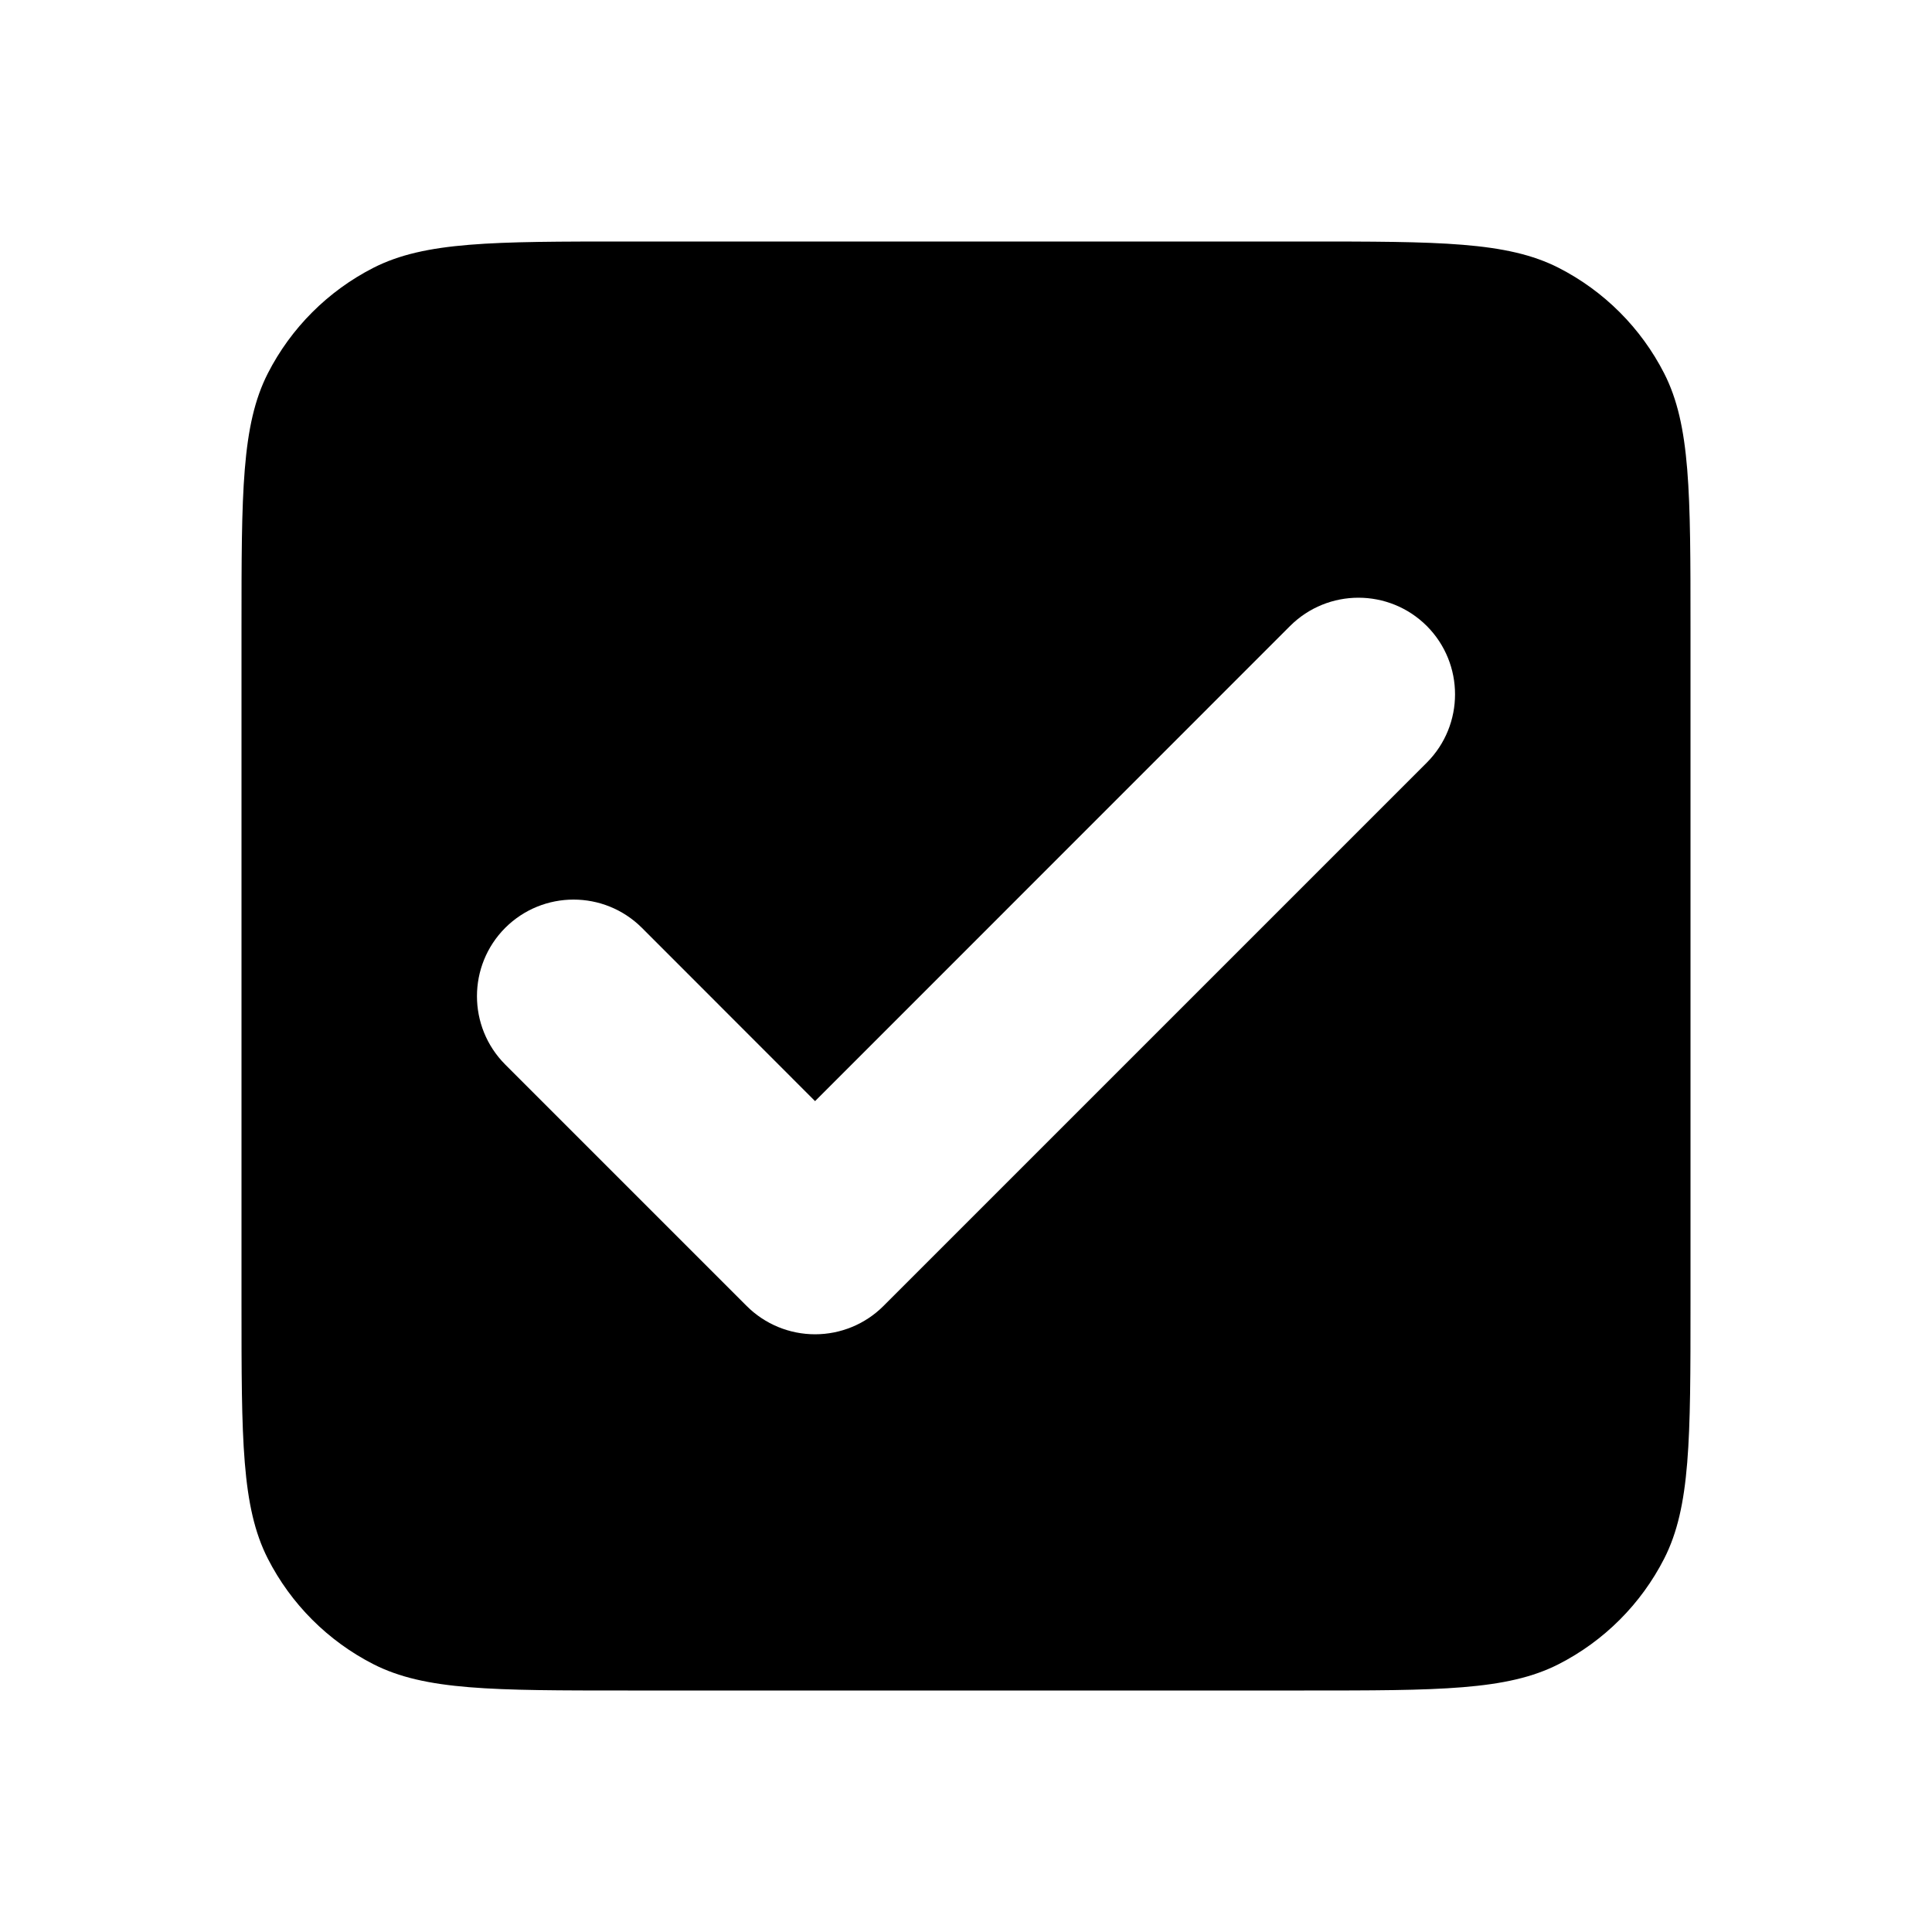
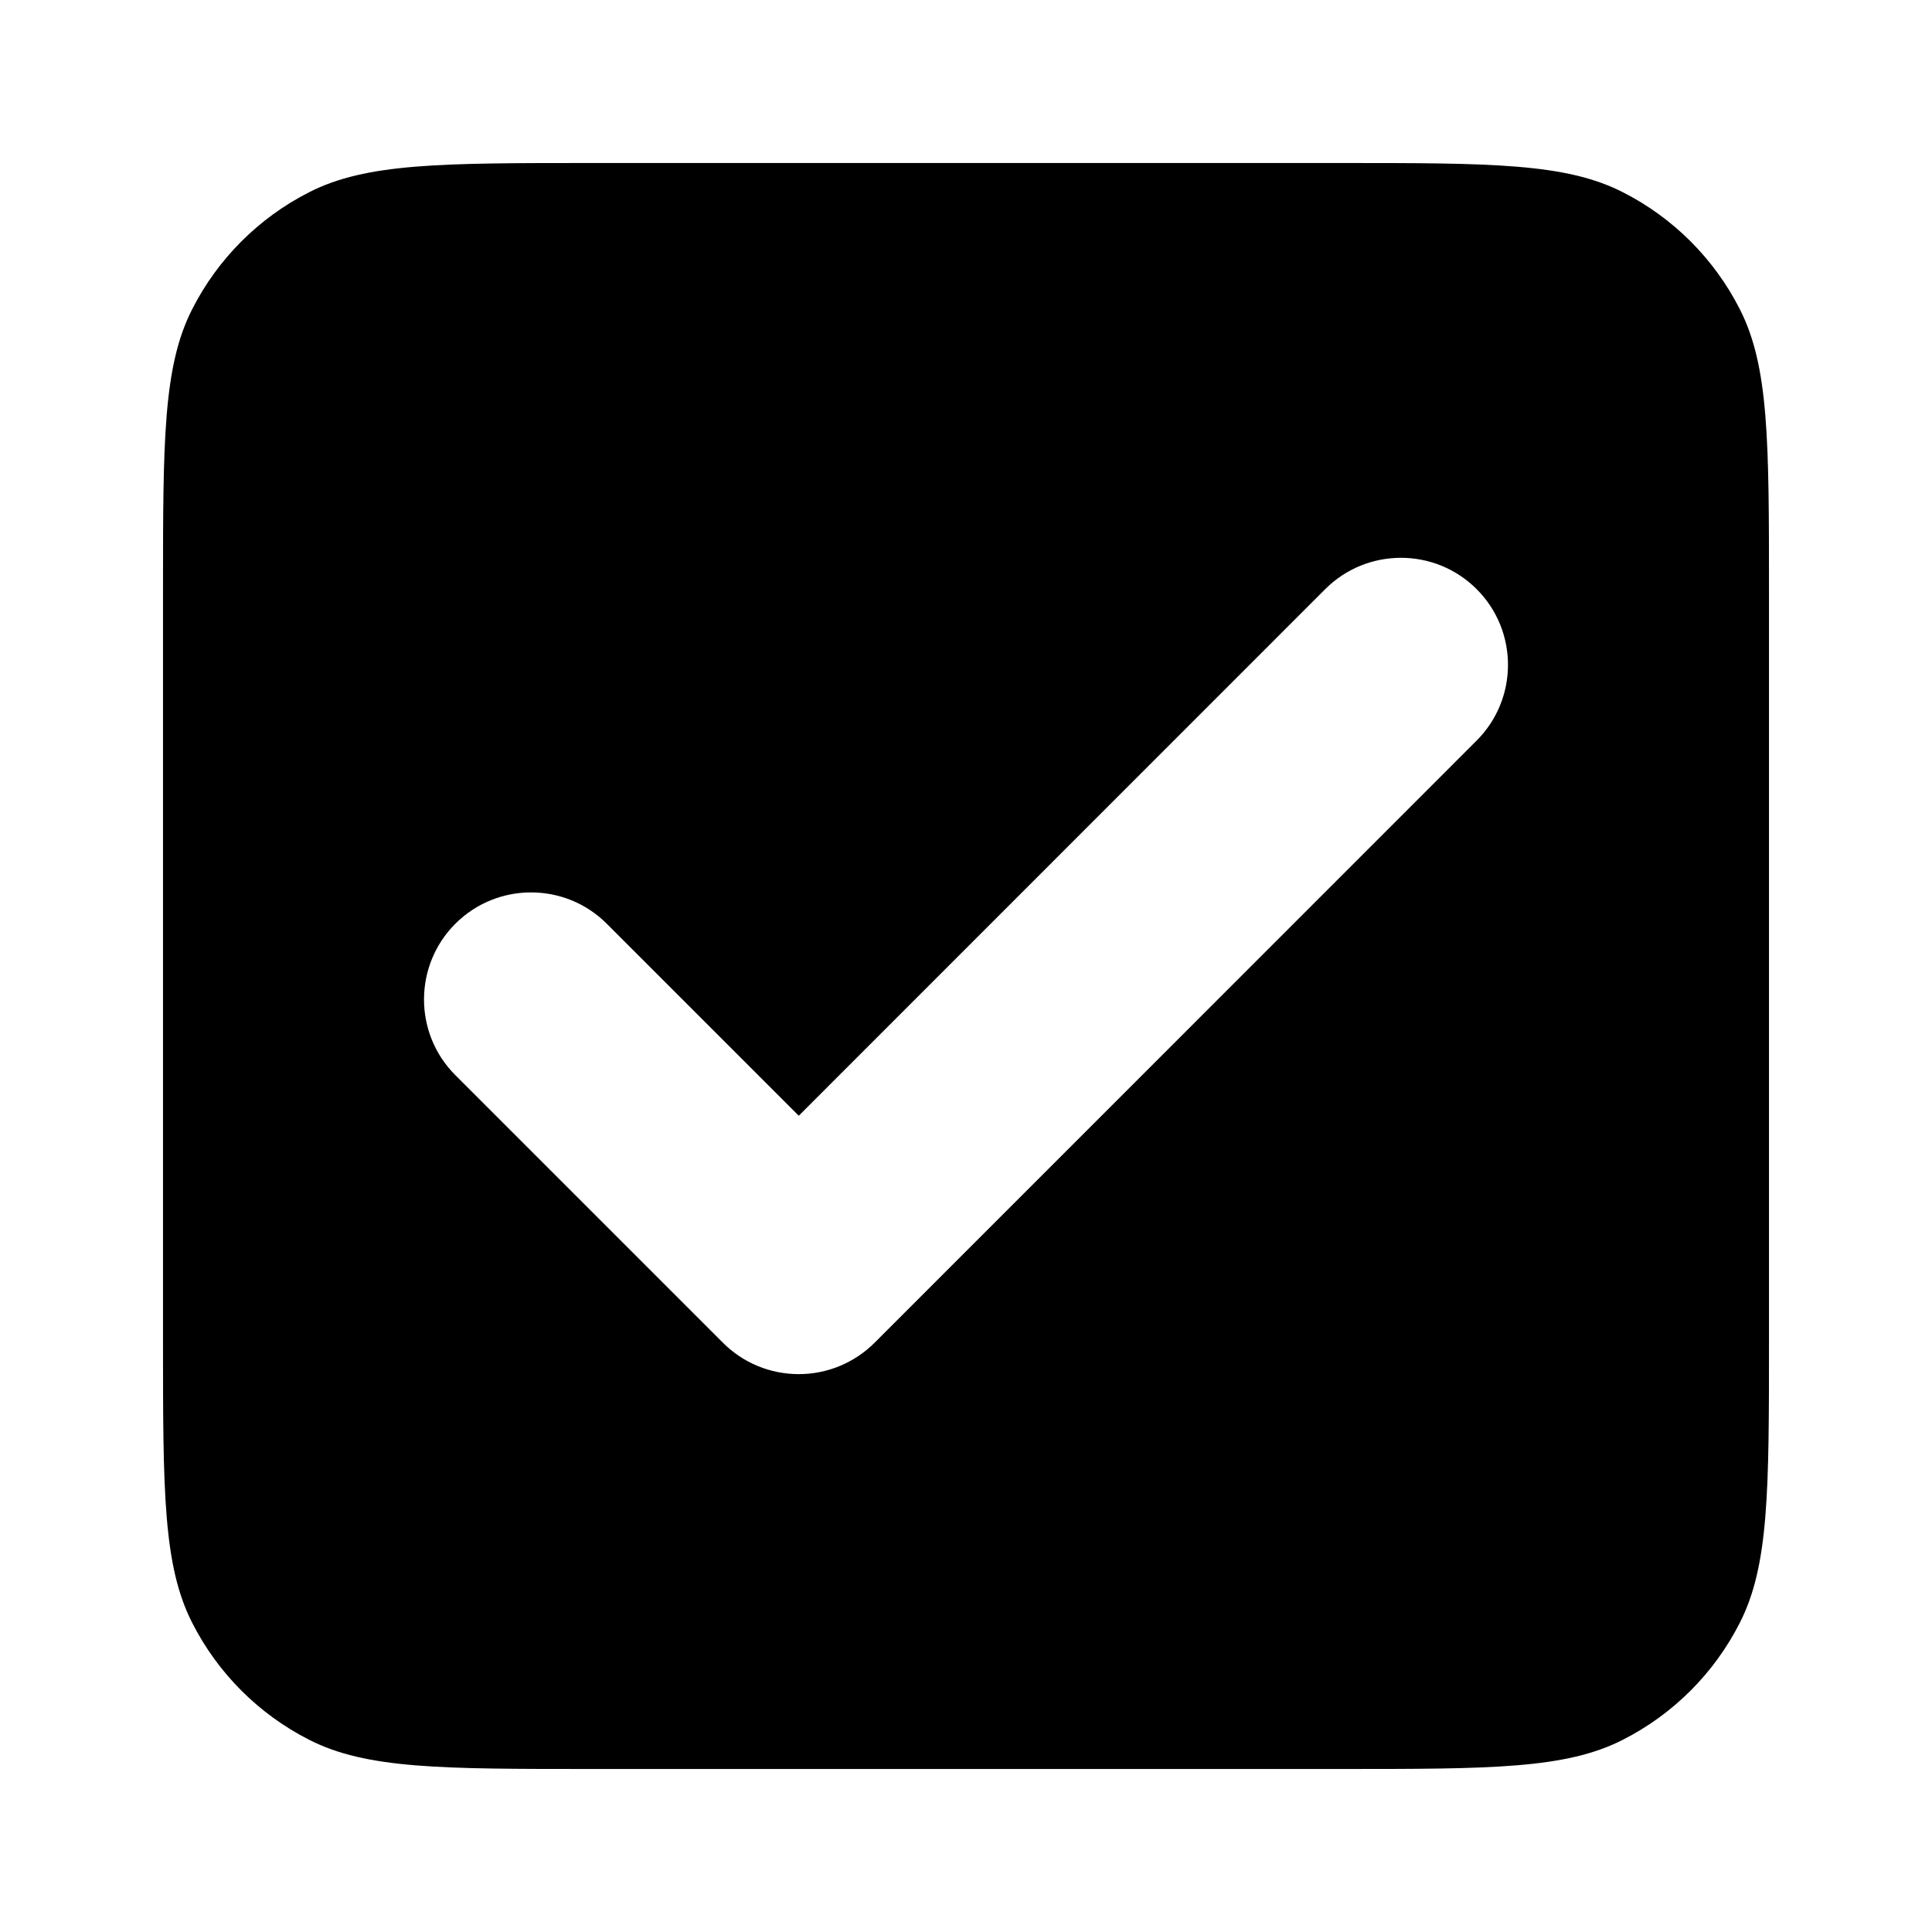
<svg xmlns="http://www.w3.org/2000/svg" width="16" height="16" viewBox="0 0 16 16">
-   <path fill-rule="evenodd" clip-rule="evenodd" d="M2.218 3.092C2 3.52 2 4.08 2 5.2V10.8C2 11.92 2 12.48 2.218 12.908C2.41 13.284 2.716 13.59 3.092 13.782C3.52 14 4.08 14 5.2 14H10.8C11.92 14 12.48 14 12.908 13.782C13.284 13.59 13.59 13.284 13.782 12.908C14 12.48 14 11.92 14 10.8V5.2C14 4.08 14 3.52 13.782 3.092C13.59 2.716 13.284 2.41 12.908 2.218C12.48 2 11.92 2 10.8 2H5.2C4.08 2 3.52 2 3.092 2.218C2.716 2.41 2.41 2.716 2.218 3.092ZM11.816 6.316C12.128 6.003 12.128 5.497 11.816 5.184C11.503 4.872 10.997 4.872 10.684 5.184L6.75 9.119L5.316 7.684C5.003 7.372 4.497 7.372 4.184 7.684C3.872 7.997 3.872 8.503 4.184 8.816L6.184 10.816C6.334 10.966 6.538 11.05 6.75 11.05C6.962 11.05 7.166 10.966 7.316 10.816L11.816 6.316Z" />
+   <path fill-rule="evenodd" clip-rule="evenodd" d="M1.592 2.56C1.35 3.034 1.35 3.655 1.35 4.897V11.103C1.35 12.345 1.35 12.966 1.592 13.44C1.804 13.857 2.143 14.196 2.56 14.408C3.034 14.65 3.655 14.65 4.897 14.65H11.103C12.345 14.65 12.966 14.65 13.44 14.408C13.857 14.196 14.196 13.857 14.408 13.44C14.65 12.966 14.65 12.345 14.65 11.103V4.897C14.65 3.655 14.65 3.034 14.408 2.56C14.196 2.143 13.857 1.804 13.44 1.592C12.966 1.35 12.345 1.35 11.103 1.35H4.897C3.655 1.35 3.034 1.35 2.56 1.592C2.143 1.804 1.804 2.143 1.592 2.56ZM12.229 6.133C12.575 5.787 12.575 5.225 12.229 4.879C11.883 4.533 11.321 4.533 10.975 4.879L6.615 9.24L5.025 7.65C4.679 7.304 4.117 7.304 3.771 7.65C3.425 7.996 3.425 8.558 3.771 8.904L5.988 11.121C6.154 11.287 6.379 11.38 6.615 11.38C6.85 11.38 7.075 11.287 7.242 11.121L12.229 6.133Z" />
</svg>
